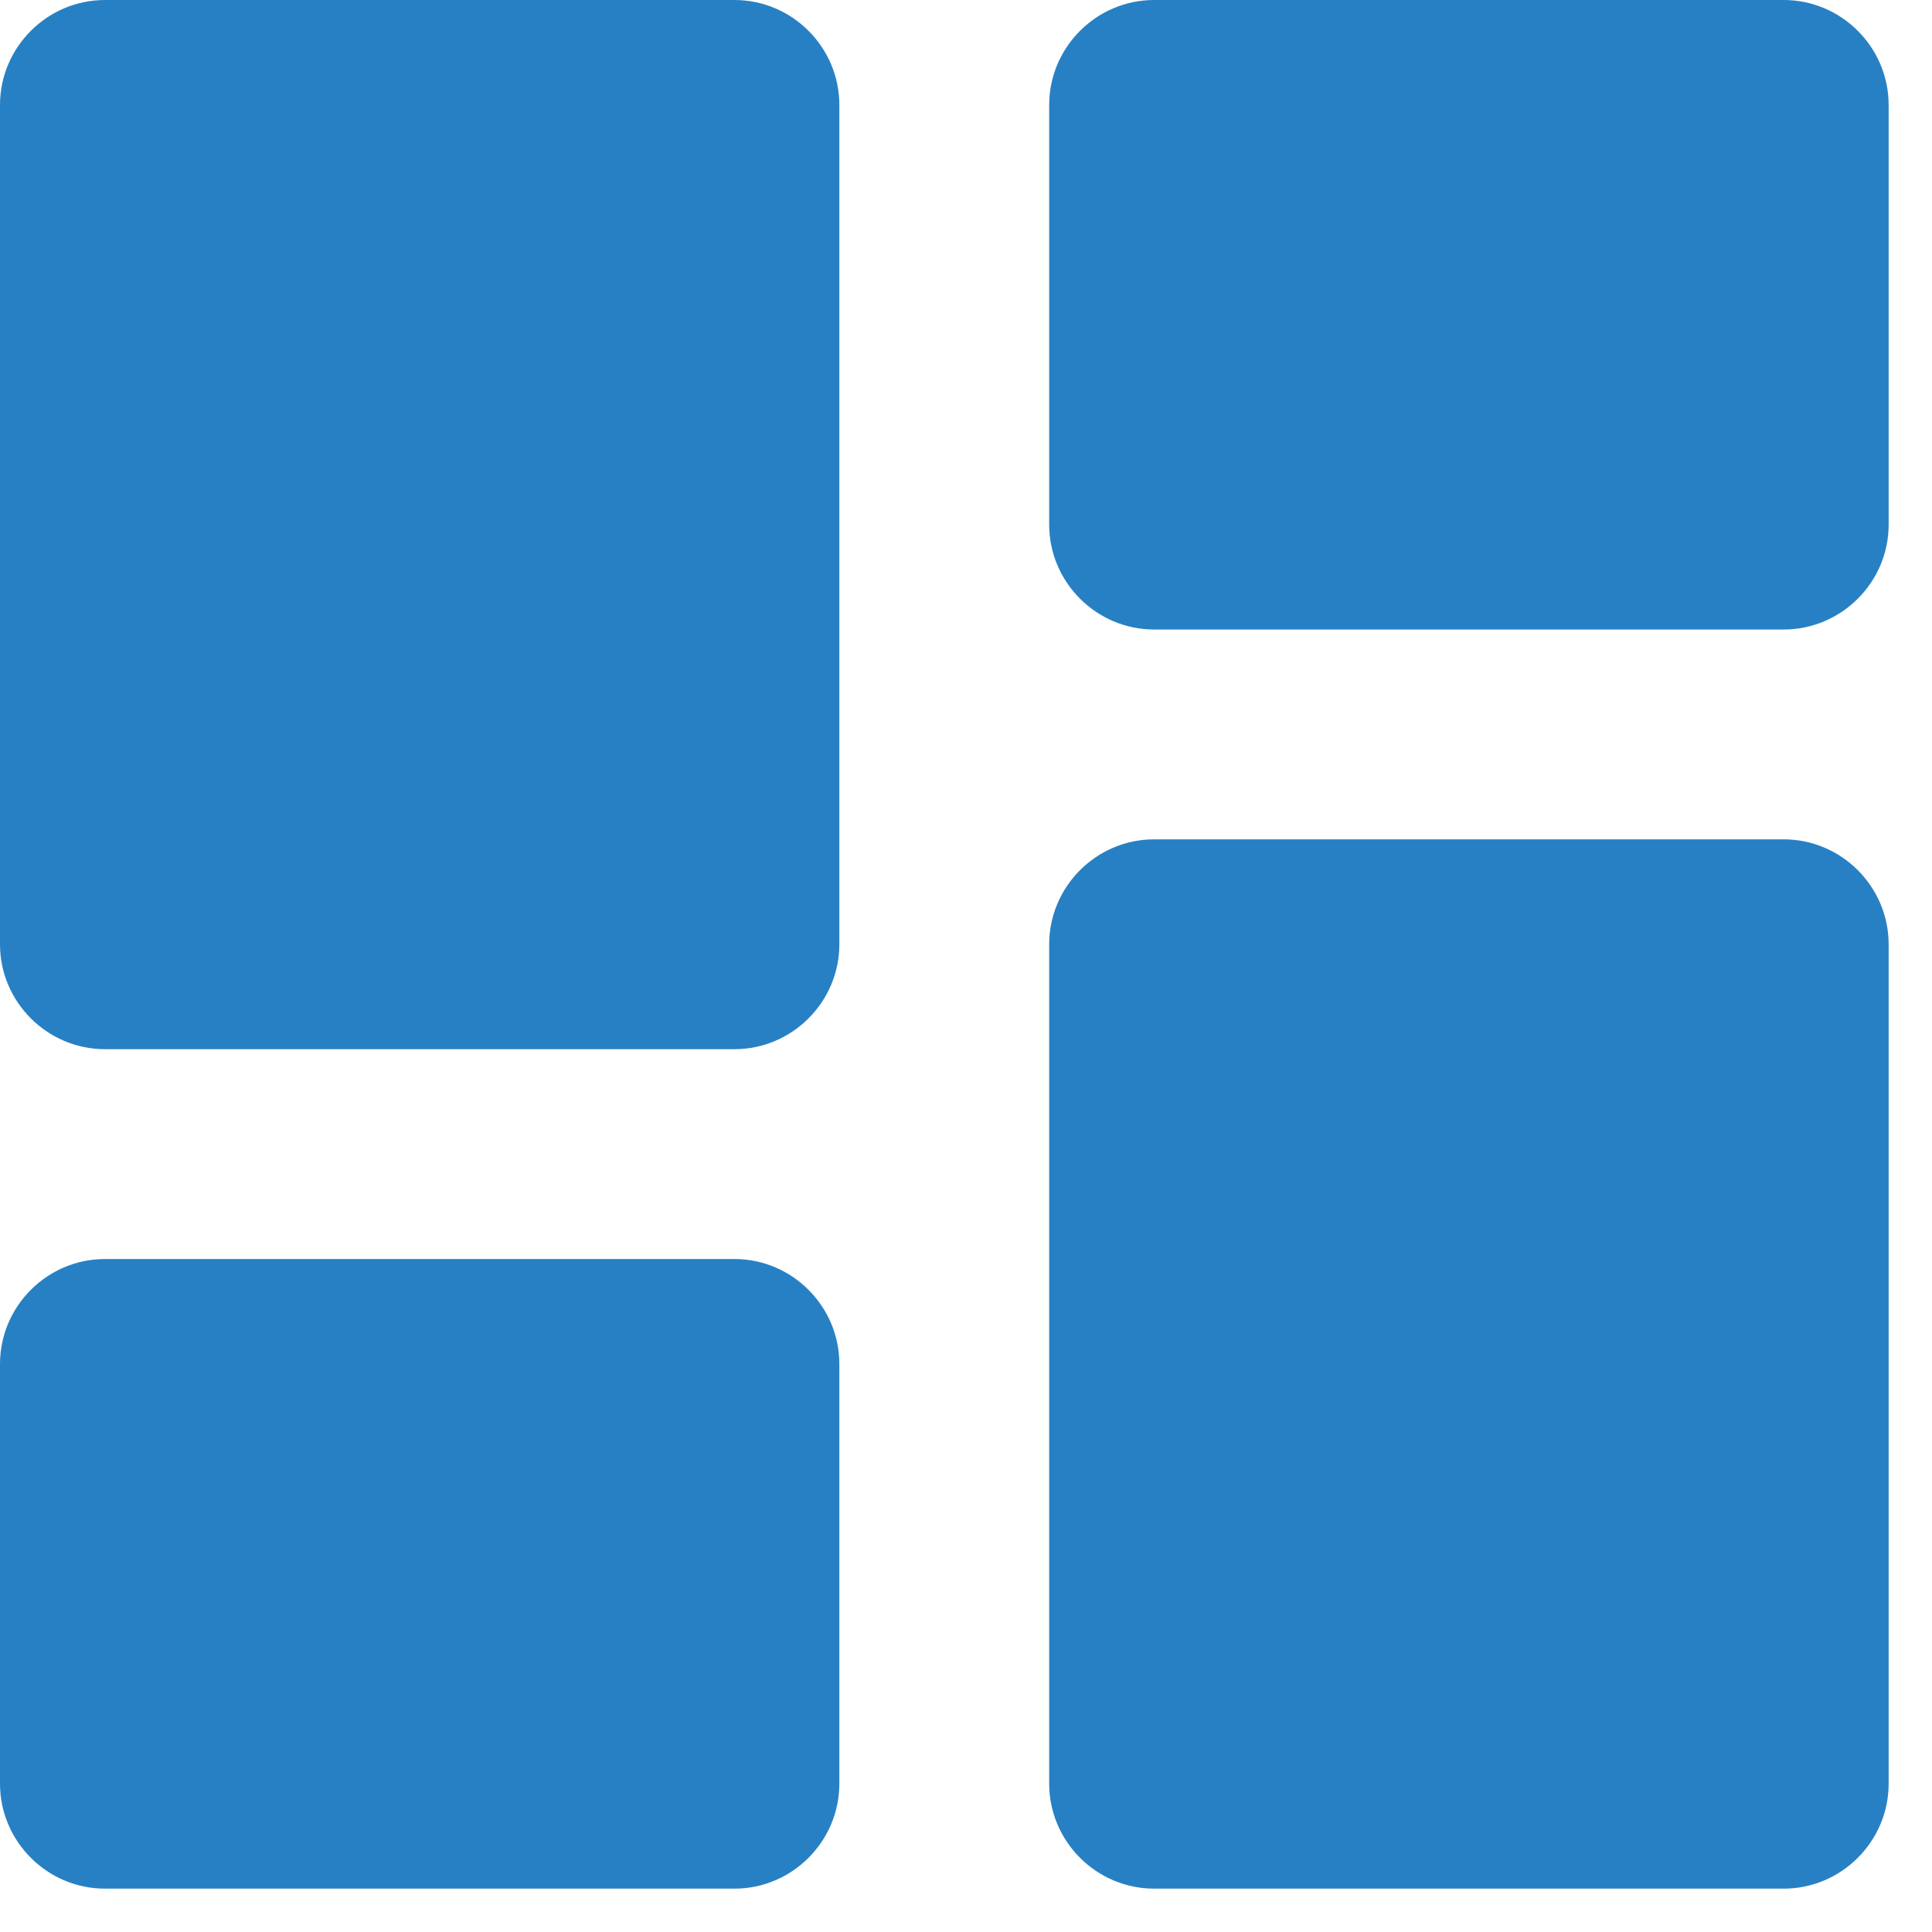
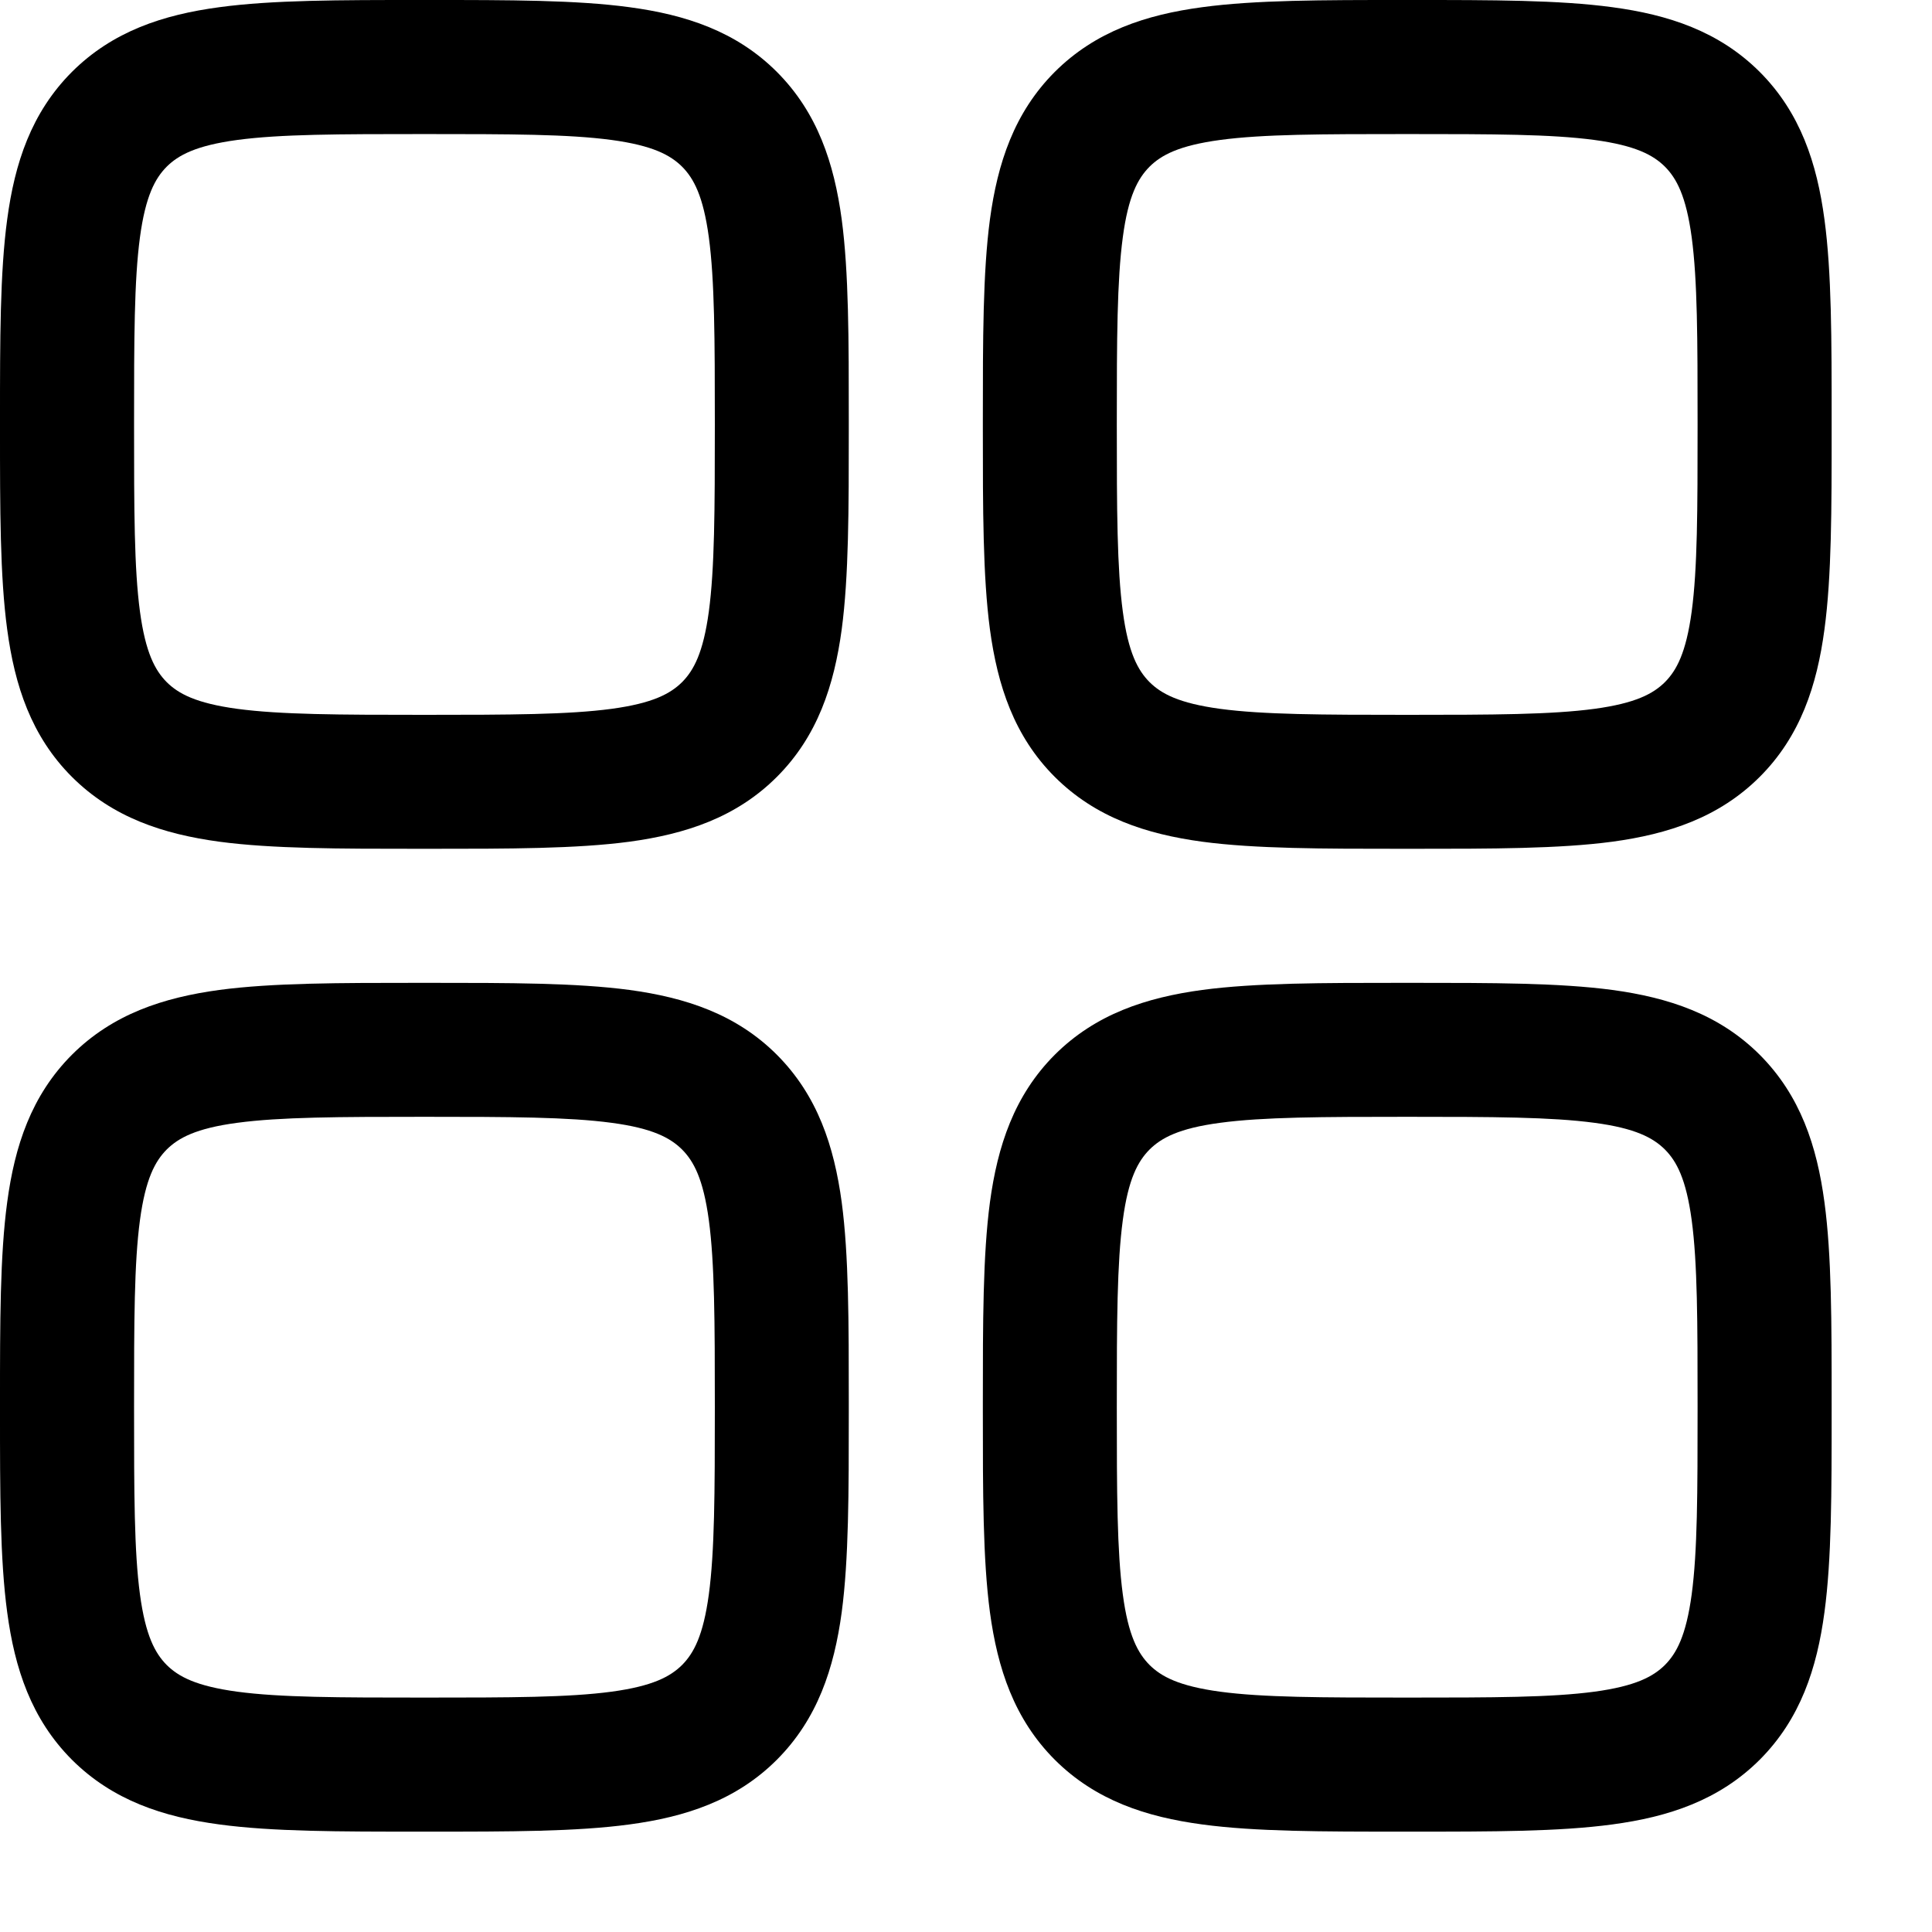
<svg xmlns="http://www.w3.org/2000/svg" width="18" height="18" viewBox="0 0 18 18" fill="none">
-   <path d="M0.978 9.775H6.843C7.38 9.775 7.82 9.335 7.82 8.798V0.978C7.82 0.44 7.38 0 6.843 0H0.978C0.44 0 0 0.44 0 0.978V8.798C0 9.335 0.44 9.775 0.978 9.775ZM0.978 17.596H6.843C7.38 17.596 7.82 17.156 7.82 16.618V12.708C7.82 12.17 7.38 11.73 6.843 11.73H0.978C0.44 11.73 0 12.17 0 12.708V16.618C0 17.156 0.44 17.596 0.978 17.596ZM10.753 17.596H16.618C17.156 17.596 17.596 17.156 17.596 16.618V8.798C17.596 8.26 17.156 7.82 16.618 7.82H10.753C10.215 7.82 9.775 8.26 9.775 8.798V16.618C9.775 17.156 10.215 17.596 10.753 17.596ZM9.775 0.978V4.888C9.775 5.425 10.215 5.865 10.753 5.865H16.618C17.156 5.865 17.596 5.425 17.596 4.888V0.978C17.596 0.44 17.156 0 16.618 0H10.753C10.215 0 9.775 0.44 9.775 0.978Z" fill="#2780C4" />
+   <path fill-rule="evenodd" clip-rule="evenodd" d="M3.911 8.8828e-07C3.163 -2.27796e-05 2.539 -4.25158e-05 2.044 0.067C1.521 0.137 1.05 0.291 0.67 0.67C0.291 1.05 0.137 1.521 0.067 2.044C-4.25158e-05 2.539 -2.27796e-05 3.163 8.8828e-07 3.911V3.997C-2.27796e-05 4.745 -4.25158e-05 5.369 0.067 5.864C0.137 6.387 0.291 6.859 0.67 7.238C1.05 7.617 1.521 7.771 2.044 7.842C2.539 7.908 3.163 7.908 3.911 7.908H3.997C4.745 7.908 5.369 7.908 5.864 7.842C6.387 7.771 6.859 7.617 7.238 7.238C7.617 6.859 7.771 6.387 7.842 5.864C7.908 5.369 7.908 4.745 7.908 3.997V3.911C7.908 3.163 7.908 2.539 7.842 2.044C7.771 1.521 7.617 1.05 7.238 0.67C6.859 0.291 6.387 0.137 5.864 0.067C5.369 -4.25158e-05 4.745 -2.27796e-05 3.997 8.8828e-07H3.911ZM1.553 1.553C1.662 1.445 1.826 1.356 2.21 1.304C2.613 1.25 3.152 1.249 3.954 1.249C4.757 1.249 5.296 1.25 5.698 1.304C6.082 1.356 6.246 1.445 6.355 1.553C6.463 1.662 6.552 1.826 6.604 2.21C6.658 2.613 6.66 3.152 6.66 3.954C6.66 4.757 6.658 5.296 6.604 5.698C6.552 6.082 6.463 6.246 6.355 6.355C6.246 6.463 6.082 6.552 5.698 6.604C5.296 6.658 4.757 6.66 3.954 6.66C3.152 6.66 2.613 6.658 2.21 6.604C1.826 6.552 1.662 6.463 1.553 6.355C1.445 6.246 1.356 6.082 1.304 5.698C1.25 5.296 1.249 4.757 1.249 3.954C1.249 3.152 1.25 2.613 1.304 2.21C1.356 1.826 1.445 1.662 1.553 1.553Z" fill="black" />
+   <path fill-rule="evenodd" clip-rule="evenodd" d="M13.068 9.157C12.32 9.157 11.696 9.157 11.201 9.223C10.678 9.294 10.207 9.448 9.827 9.827C9.448 10.207 9.294 10.678 9.223 11.201C9.157 11.696 9.157 12.32 9.157 13.068V13.154C9.157 13.902 9.157 14.526 9.223 15.021C9.294 15.544 9.448 16.015 9.827 16.395C10.207 16.774 10.678 16.928 11.201 16.998C11.696 17.065 12.32 17.065 13.068 17.065H13.154C13.902 17.065 14.526 17.065 15.021 16.998C15.544 16.928 16.015 16.774 16.395 16.395C16.774 16.015 16.928 15.544 16.998 15.021C17.065 14.526 17.065 13.902 17.065 13.154V13.068C17.065 12.32 17.065 11.696 16.998 11.201C16.928 10.678 16.774 10.207 16.395 9.827C16.015 9.448 15.544 9.294 15.021 9.223C14.526 9.157 13.902 9.157 13.154 9.157H13.068ZM10.71 10.71C10.819 10.602 10.983 10.512 11.367 10.461C11.769 10.407 12.309 10.405 13.111 10.405C13.913 10.405 14.453 10.407 14.855 10.461C15.239 10.512 15.403 10.602 15.512 10.71C15.62 10.819 15.709 10.983 15.761 11.367C15.815 11.769 15.816 12.309 15.816 13.111C15.816 13.913 15.815 14.453 15.761 14.855C15.709 15.239 15.62 15.403 15.512 15.512C15.403 15.62 15.239 15.709 14.855 15.761C14.453 15.815 13.913 15.816 13.111 15.816C12.309 15.816 11.769 15.815 11.367 15.761C10.983 15.709 10.819 15.62 10.71 15.512C10.602 15.403 10.512 15.239 10.461 14.855C10.407 14.453 10.405 13.913 10.405 13.111C10.405 12.309 10.407 11.769 10.461 11.367C10.512 10.983 10.602 10.819 10.71 10.71Z" fill="black" />
+   <path fill-rule="evenodd" clip-rule="evenodd" d="M3.911 9.157H3.997C4.745 9.157 5.369 9.157 5.864 9.223C6.387 9.294 6.859 9.448 7.238 9.827C7.617 10.207 7.771 10.678 7.842 11.201C7.908 11.696 7.908 12.32 7.908 13.068V13.154C7.908 13.902 7.908 14.526 7.842 15.021C7.771 15.544 7.617 16.015 7.238 16.395C6.859 16.774 6.387 16.928 5.864 16.998C5.369 17.065 4.745 17.065 3.997 17.065H3.911C3.163 17.065 2.539 17.065 2.044 16.998C1.521 16.928 1.05 16.774 0.67 16.395C0.291 16.015 0.137 15.544 0.067 15.021C-4.25158e-05 14.526 -2.27796e-05 13.902 8.8828e-07 13.154V13.068C-2.27796e-05 12.32 -4.25158e-05 11.696 0.067 11.201C0.137 10.678 0.291 10.207 0.67 9.827C1.05 9.448 1.521 9.294 2.044 9.223C2.539 9.157 3.163 9.157 3.911 9.157ZM2.21 10.461C1.826 10.512 1.662 10.602 1.553 10.71C1.445 10.819 1.356 10.983 1.304 11.367C1.25 11.769 1.249 12.309 1.249 13.111C1.249 13.913 1.25 14.453 1.304 14.855C1.356 15.239 1.445 15.403 1.553 15.512C1.662 15.62 1.826 15.709 2.21 15.761C2.613 15.815 3.152 15.816 3.954 15.816C4.757 15.816 5.296 15.815 5.698 15.761C6.082 15.709 6.246 15.62 6.355 15.512C6.463 15.403 6.552 15.239 6.604 14.855C6.658 14.453 6.66 13.913 6.66 13.111C6.66 12.309 6.658 11.769 6.604 11.367C6.552 10.983 6.463 10.819 6.355 10.71C6.246 10.602 6.082 10.512 5.698 10.461C5.296 10.407 4.757 10.405 3.954 10.405C3.152 10.405 2.613 10.407 2.21 10.461Z" fill="black" />
+   <path fill-rule="evenodd" clip-rule="evenodd" d="M13.068 8.8828e-07C12.32 -2.27796e-05 11.696 -4.25158e-05 11.201 0.067C10.678 0.137 10.207 0.291 9.827 0.67C9.448 1.05 9.294 1.521 9.223 2.044C9.157 2.539 9.157 3.163 9.157 3.911V3.997C9.157 4.745 9.157 5.369 9.223 5.864C9.294 6.387 9.448 6.859 9.827 7.238C10.207 7.617 10.678 7.771 11.201 7.842C11.696 7.908 12.32 7.908 13.068 7.908H13.154C13.902 7.908 14.526 7.908 15.021 7.842C15.544 7.771 16.015 7.617 16.395 7.238C16.774 6.859 16.928 6.387 16.998 5.864C17.065 5.369 17.065 4.745 17.065 3.997V3.911C17.065 3.163 17.065 2.539 16.998 2.044C16.928 1.521 16.774 1.05 16.395 0.67C16.015 0.291 15.544 0.137 15.021 0.067C14.526 -4.25158e-05 13.902 -2.27796e-05 13.154 8.8828e-07H13.068ZM10.71 1.553C10.819 1.445 10.983 1.356 11.367 1.304C11.769 1.25 12.309 1.249 13.111 1.249C13.913 1.249 14.453 1.25 14.855 1.304C15.239 1.356 15.403 1.445 15.512 1.553C15.62 1.662 15.709 1.826 15.761 2.21C15.815 2.613 15.816 3.152 15.816 3.954C15.816 4.757 15.815 5.296 15.761 5.698C15.709 6.082 15.62 6.246 15.512 6.355C15.403 6.463 15.239 6.552 14.855 6.604C14.453 6.658 13.913 6.66 13.111 6.66C12.309 6.66 11.769 6.658 11.367 6.604C10.983 6.552 10.819 6.463 10.71 6.355C10.602 6.246 10.512 6.082 10.461 5.698C10.407 5.296 10.405 4.757 10.405 3.954C10.405 3.152 10.407 2.613 10.461 2.21C10.512 1.826 10.602 1.662 10.71 1.553Z" fill="black" />
</svg>
